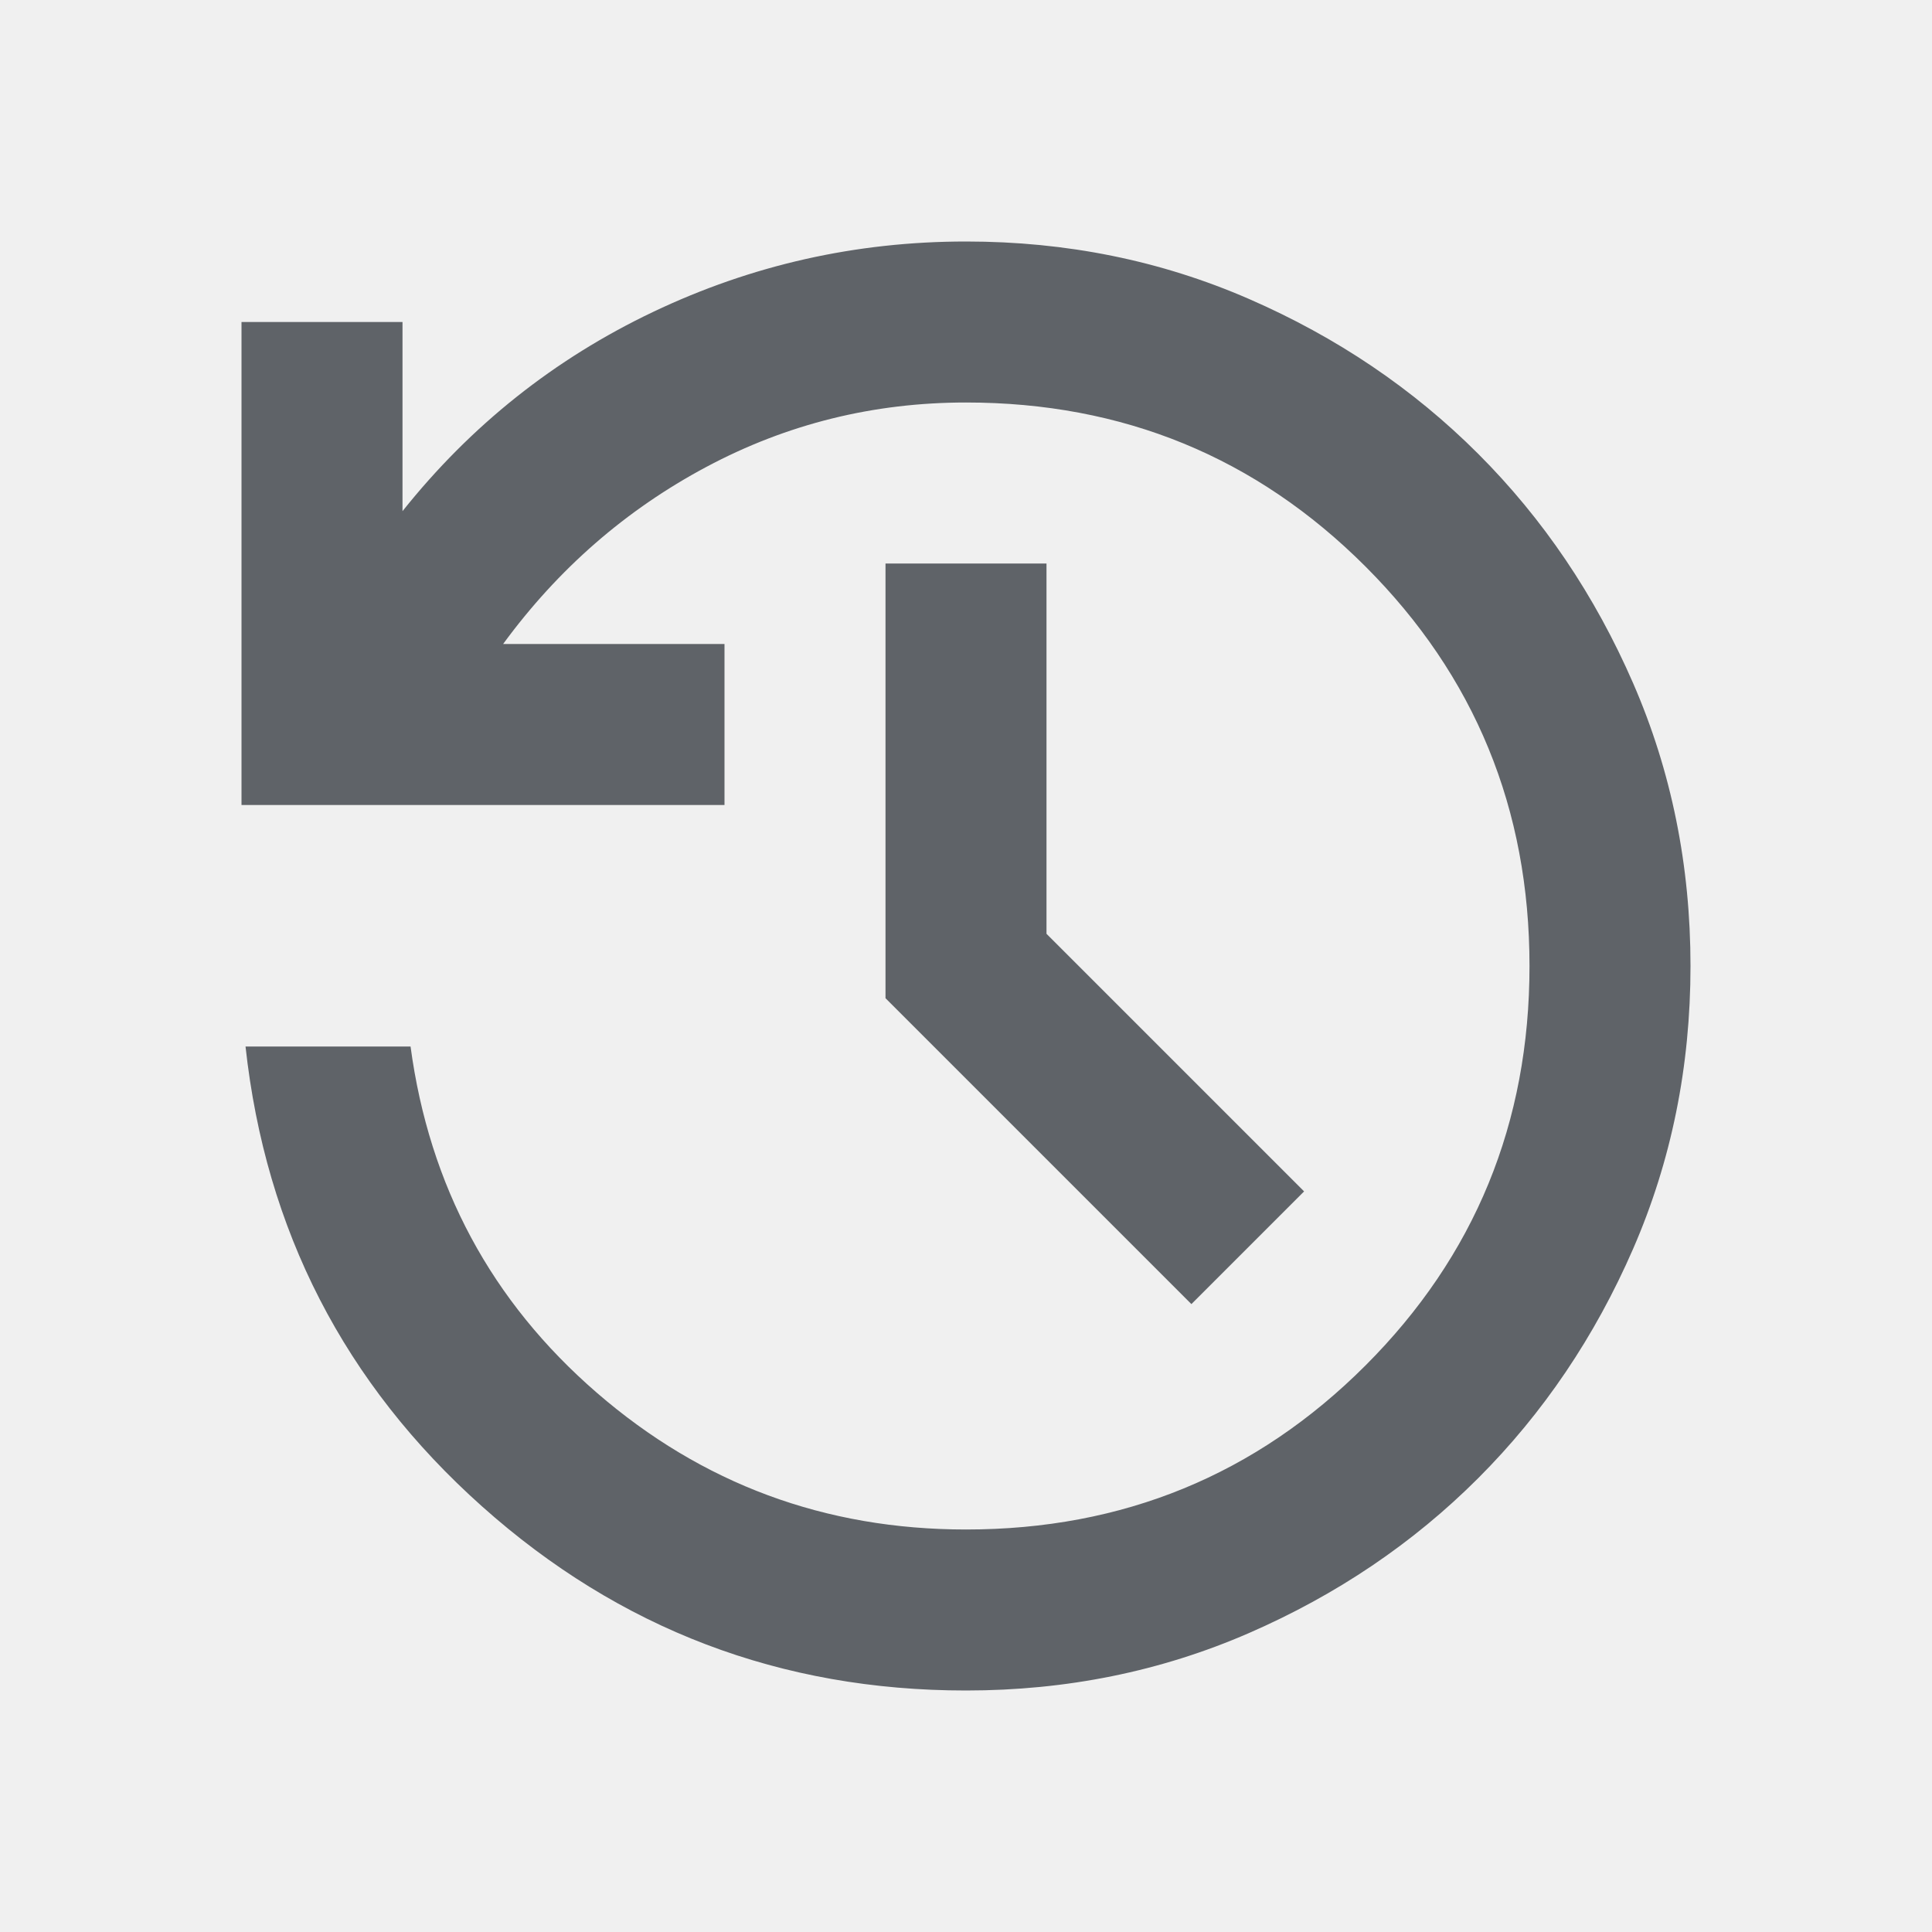
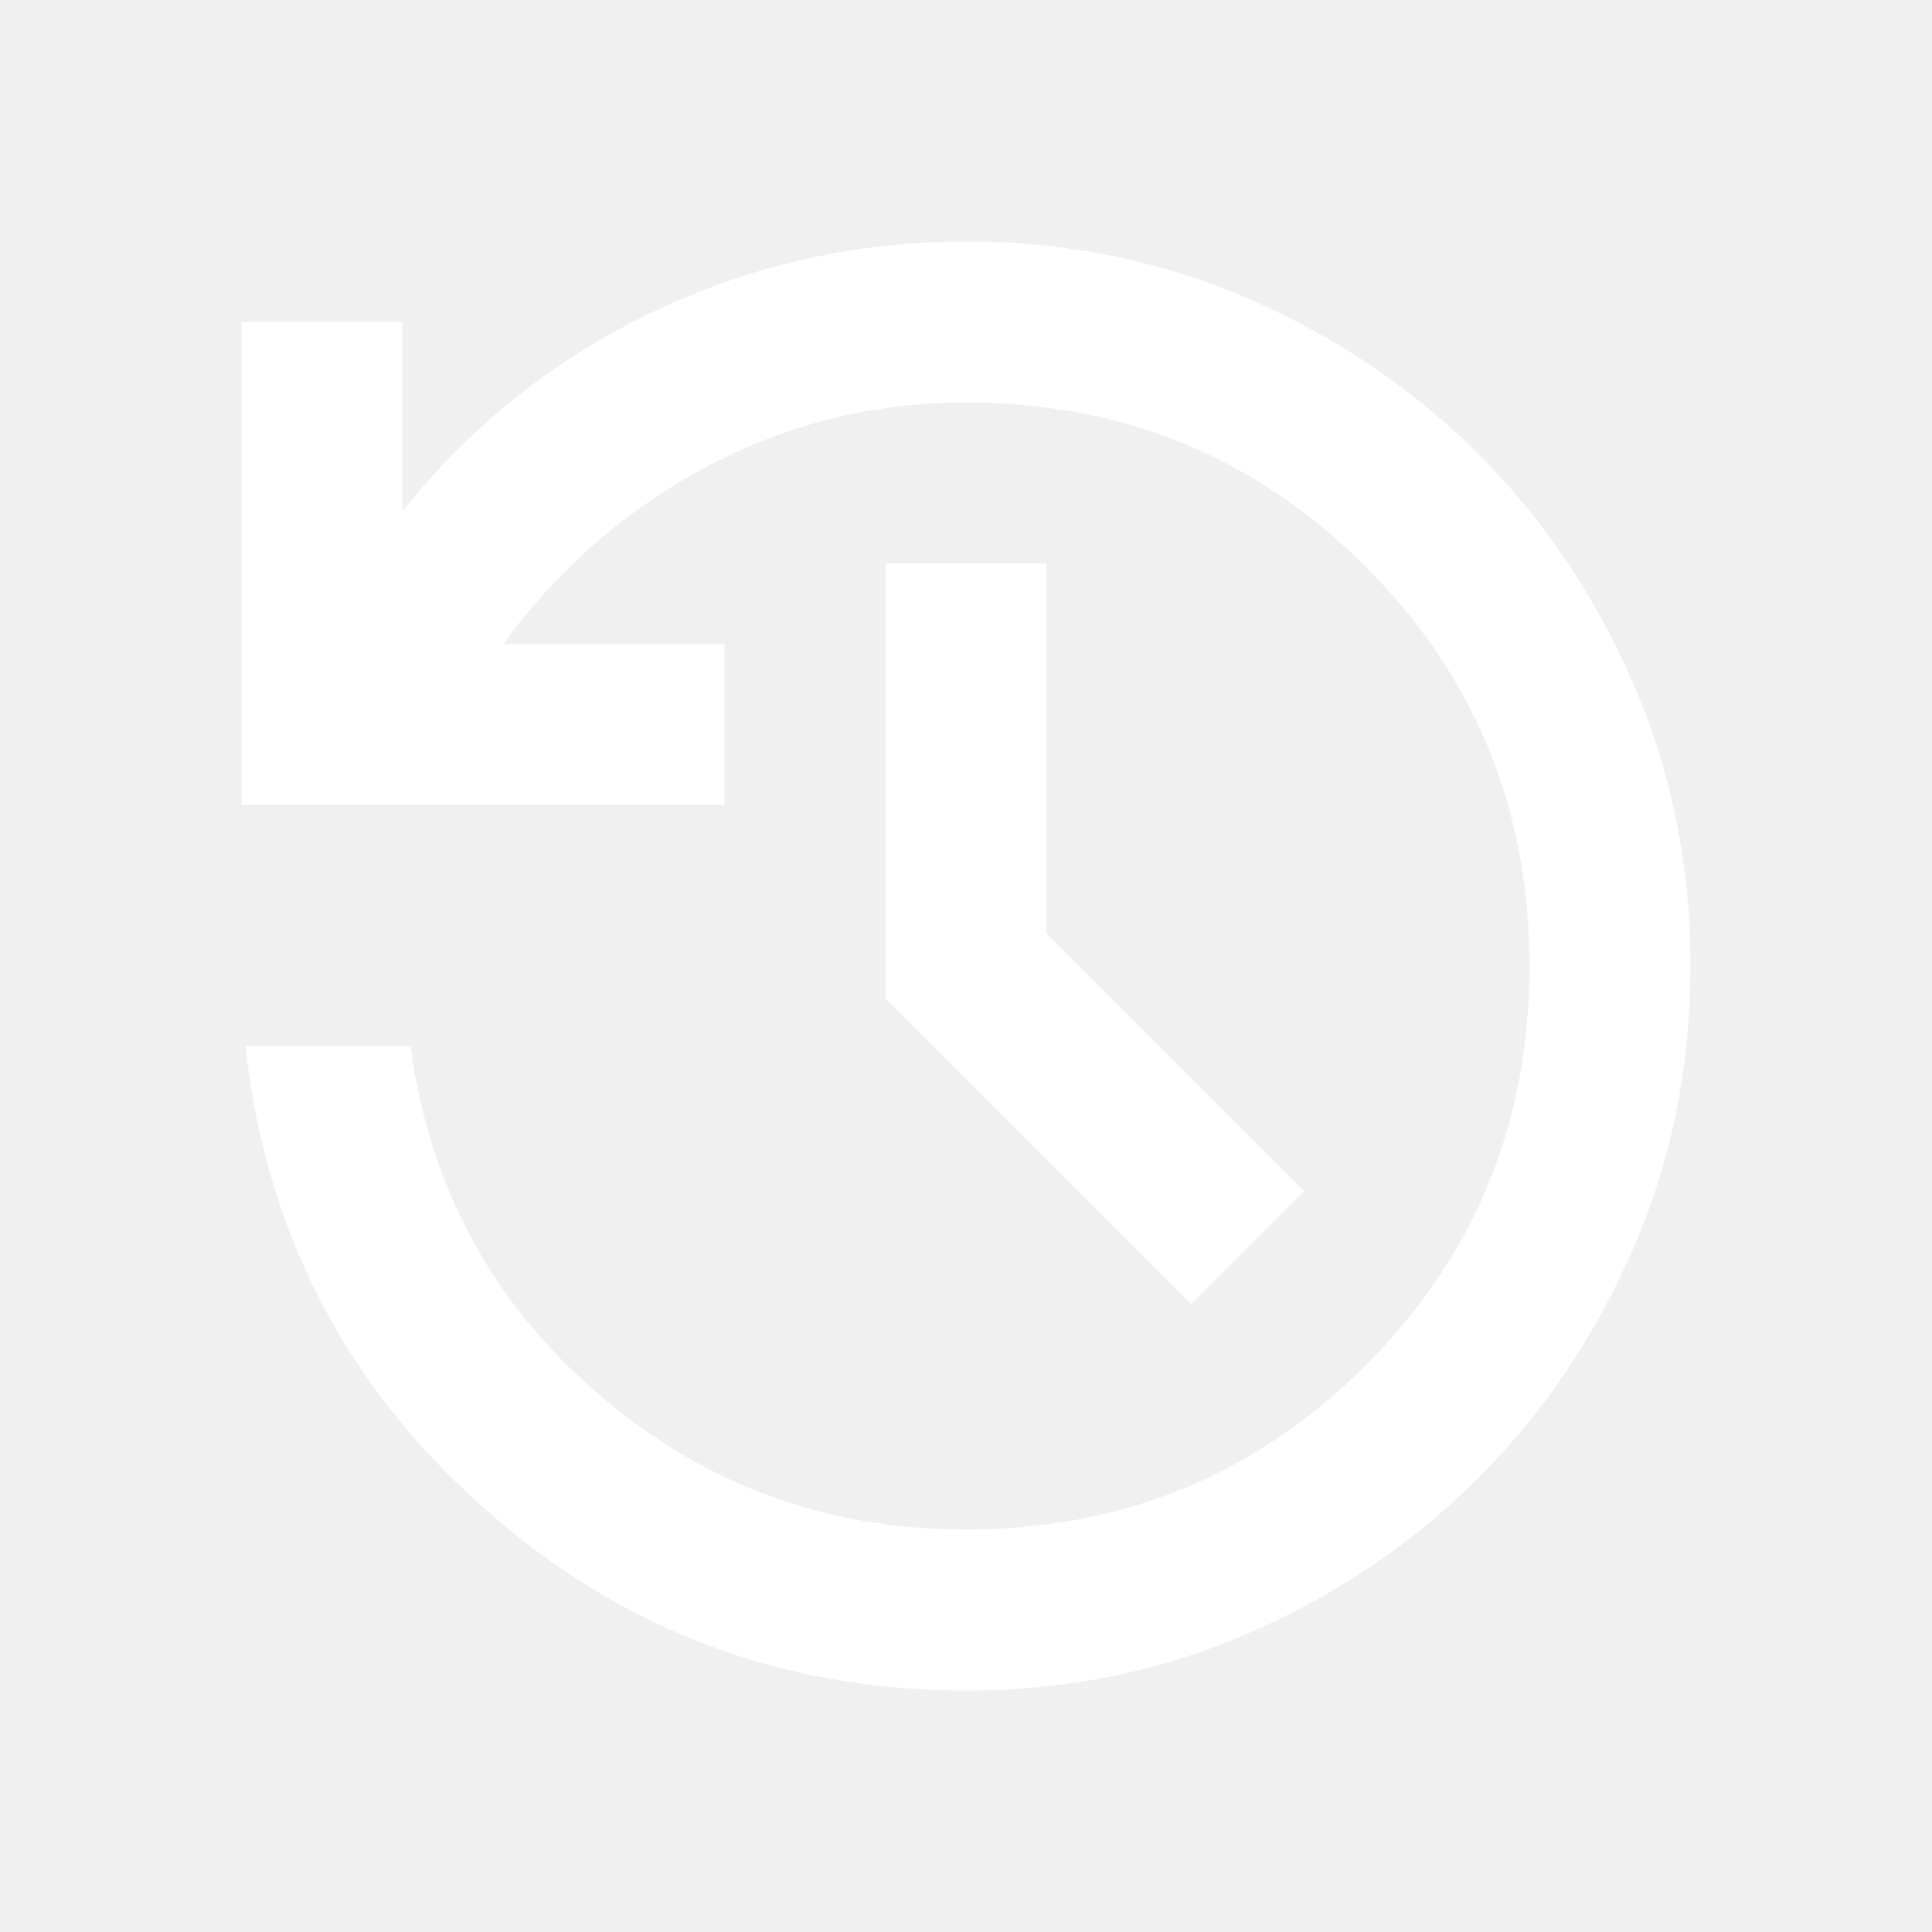
- <svg xmlns="http://www.w3.org/2000/svg" height="24px" viewBox="0 -960 960 960" width="24px" fill="#5f6368">
+ <svg xmlns="http://www.w3.org/2000/svg" height="24px" viewBox="0 -960 960 960" width="24px" fill="#FFF">
  <path d="M480-120q-138 0-240.5-91.5T122-440h82q14 104 92.5 172T480-200q117 0 198.5-81.5T760-480q0-117-81.5-198.5T480-760q-69 0-129 32t-101 88h110v80H120v-240h80v94q51-64 124.5-99T480-840q75 0 140.5 28.5t114 77q48.5 48.5 77 114T840-480q0 75-28.5 140.5t-77 114q-48.5 48.5-114 77T480-120Zm112-192L440-464v-216h80v184l128 128-56 56Z" />
</svg>
